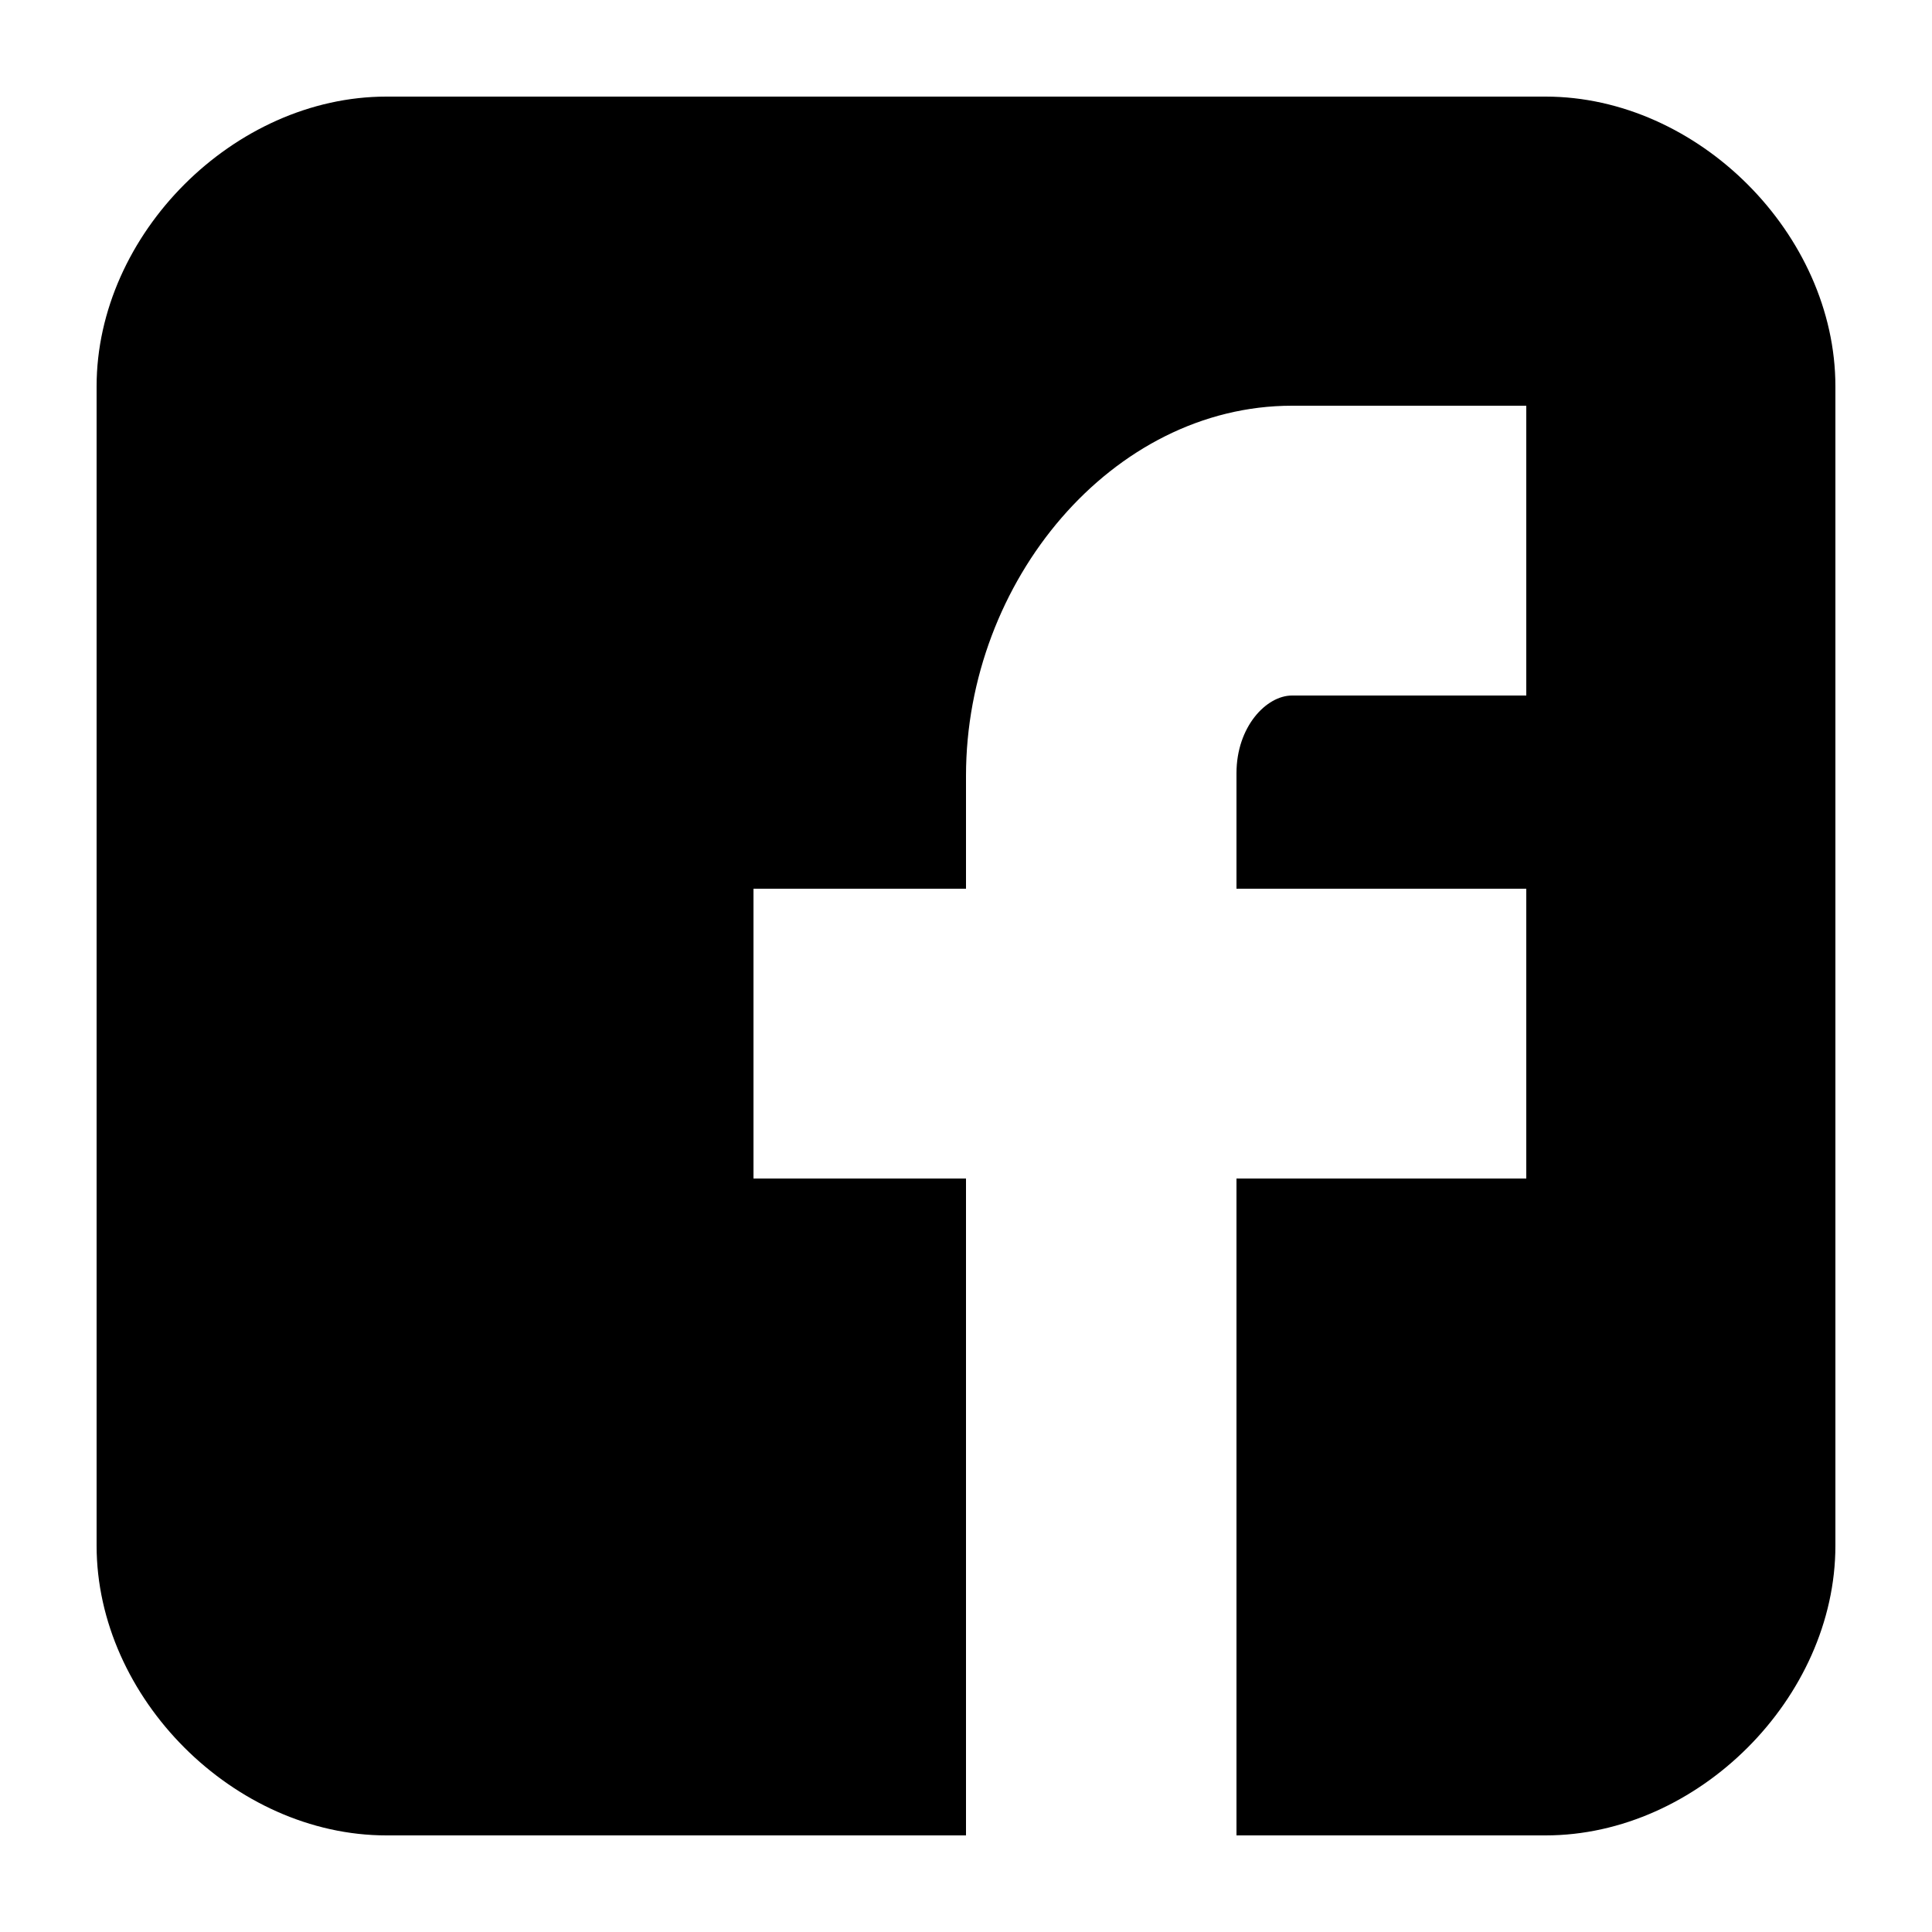
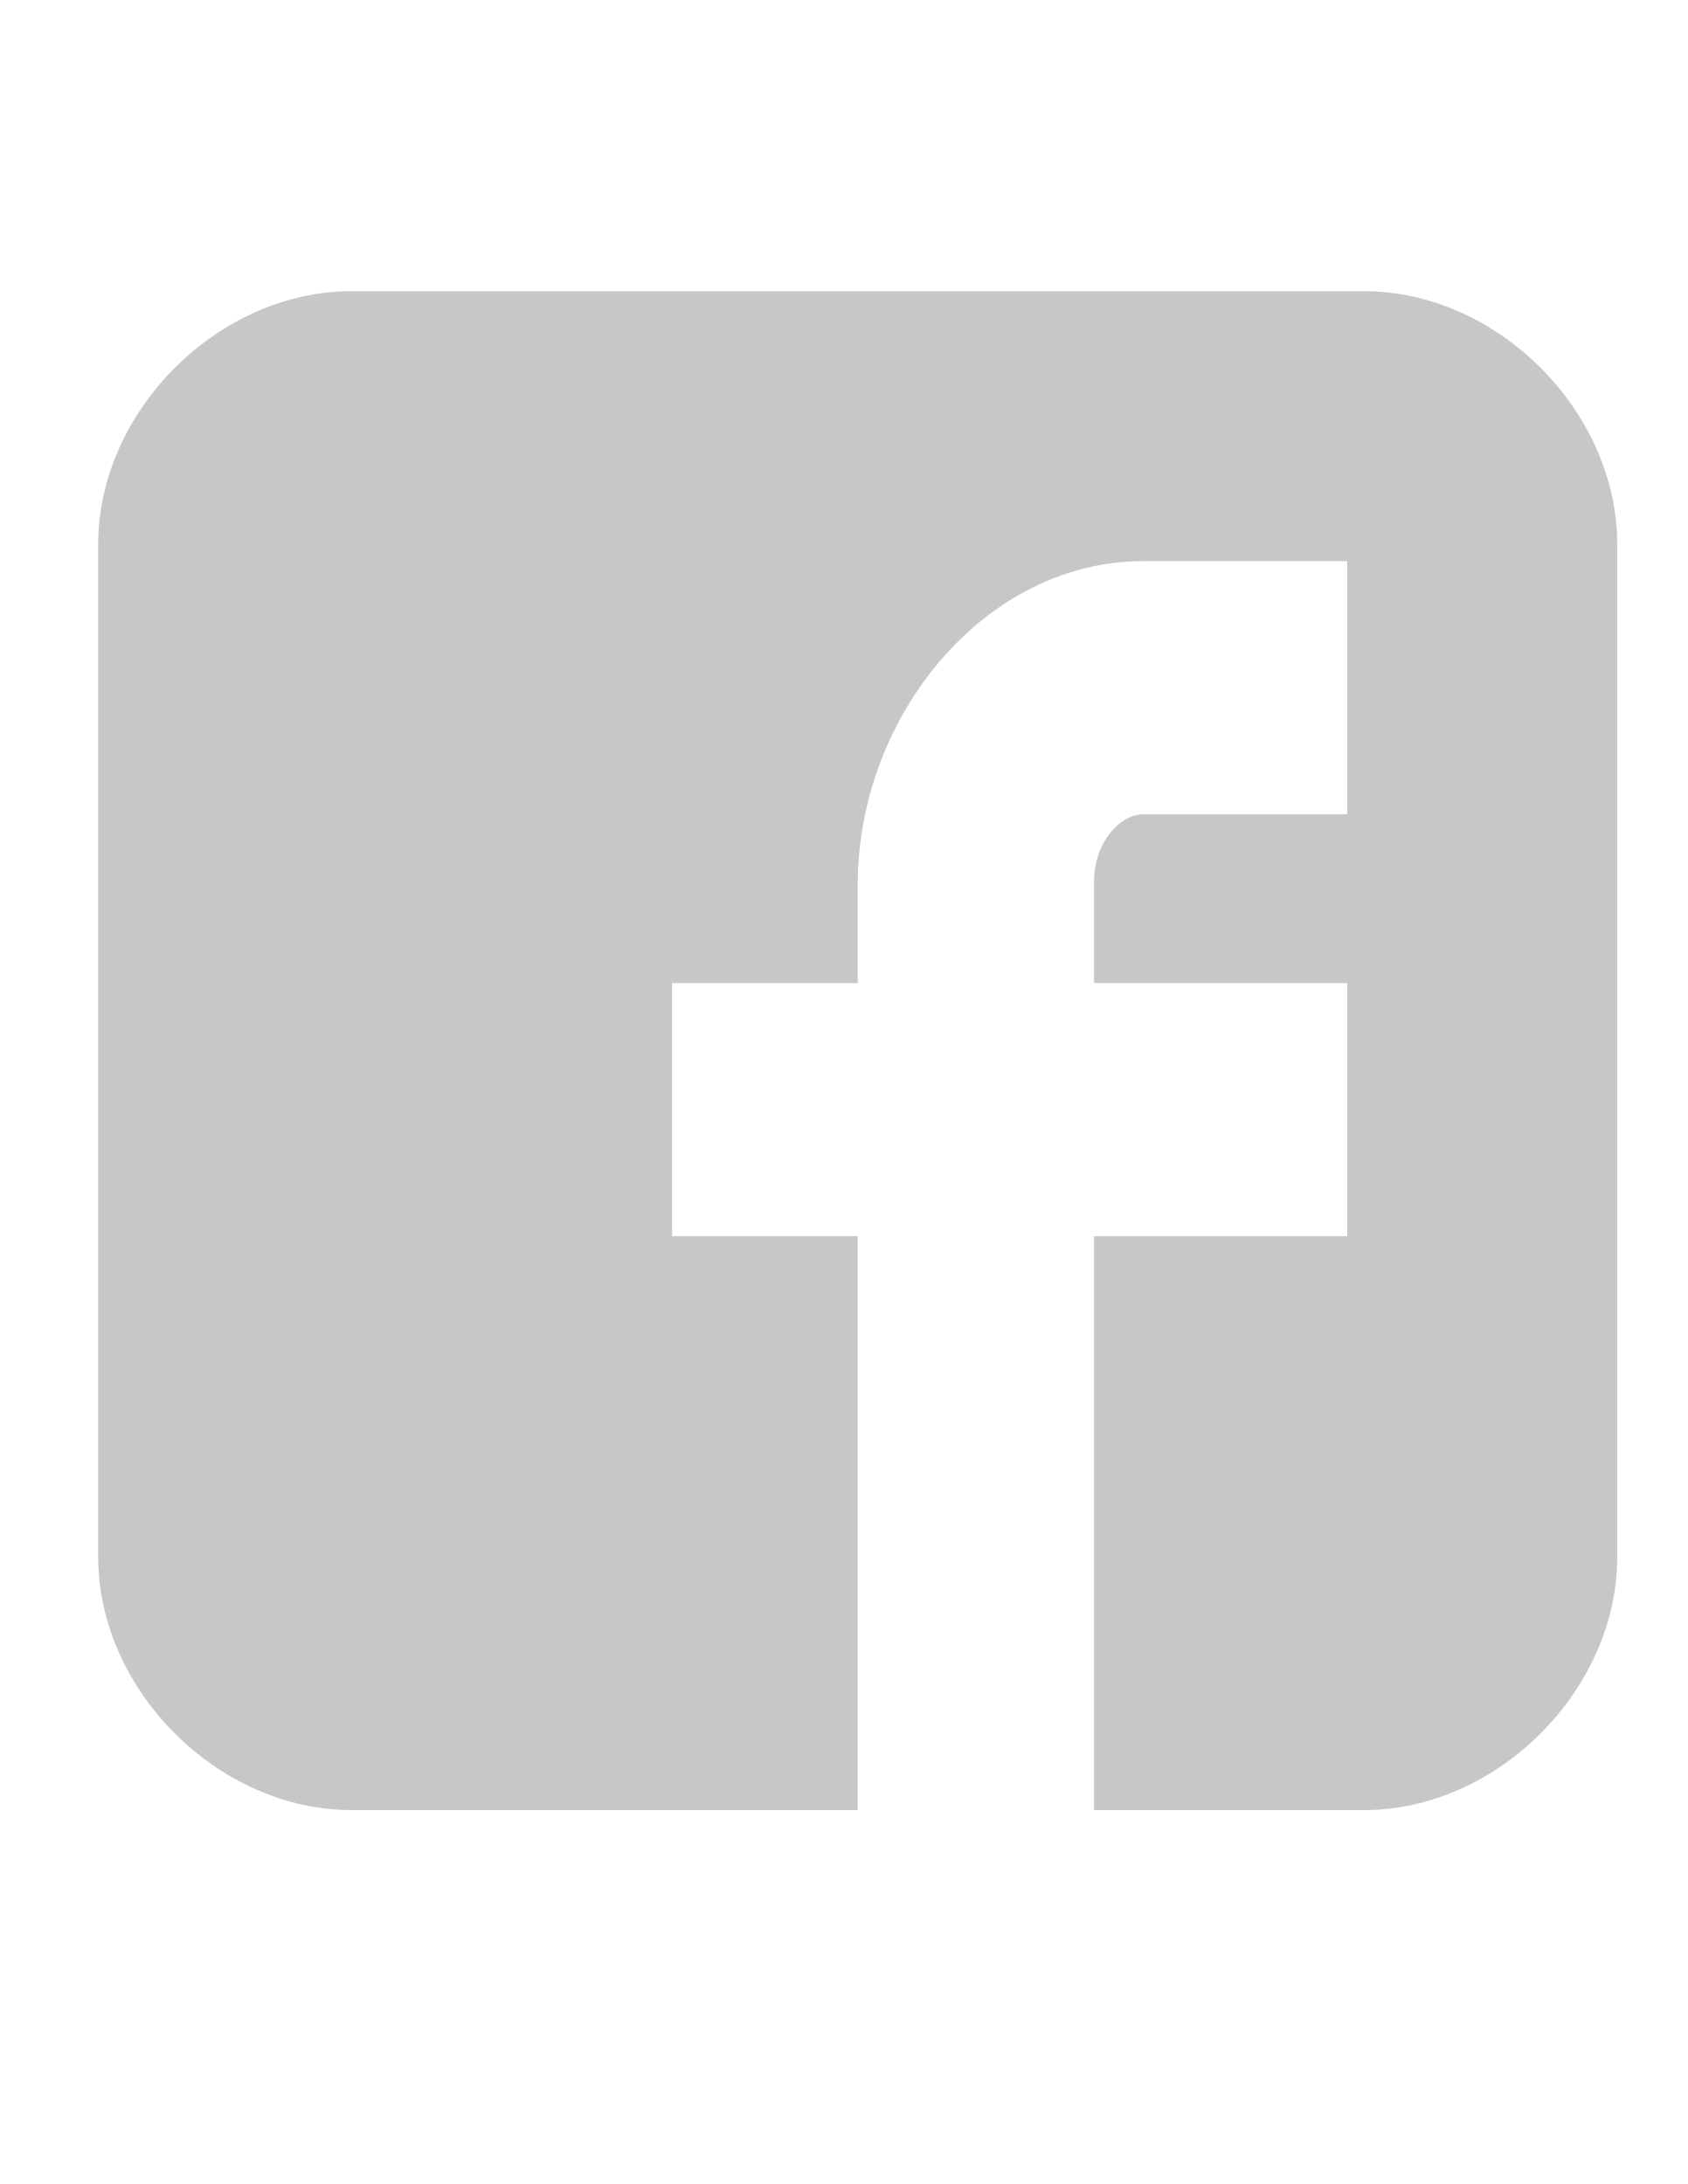
- <svg xmlns="http://www.w3.org/2000/svg" version="1.1" id="Icons" x="0px" y="0px" width="100px" height="100px" viewBox="0 0 100 100" style="enable-background:new 0 0 100 100;" xml:space="preserve">
-   <path id="Facebook__x28_alt_x29_" d="M95,20.001C95,12.119,87.884,5,80,5h-60C12.116,5,5,12.119,5,20.001v59.998  C5,87.881,12.116,95,20.001,95H50V61H39V46h11v-5.844C50,30.077,57.569,21,66.875,21H79v15H66.875C65.548,36,64,37.611,64,40.024V46  h15v15H64v34h16c7.884,0,15-7.119,15-15.001V20.001z" />
+ <svg xmlns="http://www.w3.org/2000/svg" version="1.1" id="Icons" x="0px" y="0px" viewBox="0 0 612 792" enable-background="new 0 0 612 792" xml:space="preserve">
+   <path id="Facebook__x28_alt_x29_" fill="#C7C7C7" d="M586.4,197.4c0-48.3-43.5-91.8-91.8-91.8H127.4c-48.3,0-91.8,43.5-91.8,91.8  v367.2c0,48.3,43.5,91.8,91.8,91.8H311V448.3h-67.3v-91.8H311V321c0-61.8,46.5-117.5,103.4-117.5h74.1v91.8h-74.1  c-8,0-17.7,9.8-17.7,24.5v36.7h91.8v91.8h-91.8v208.1h97.9c48.3,0,91.8-43.5,91.8-91.8V197.4z" />
</svg>
